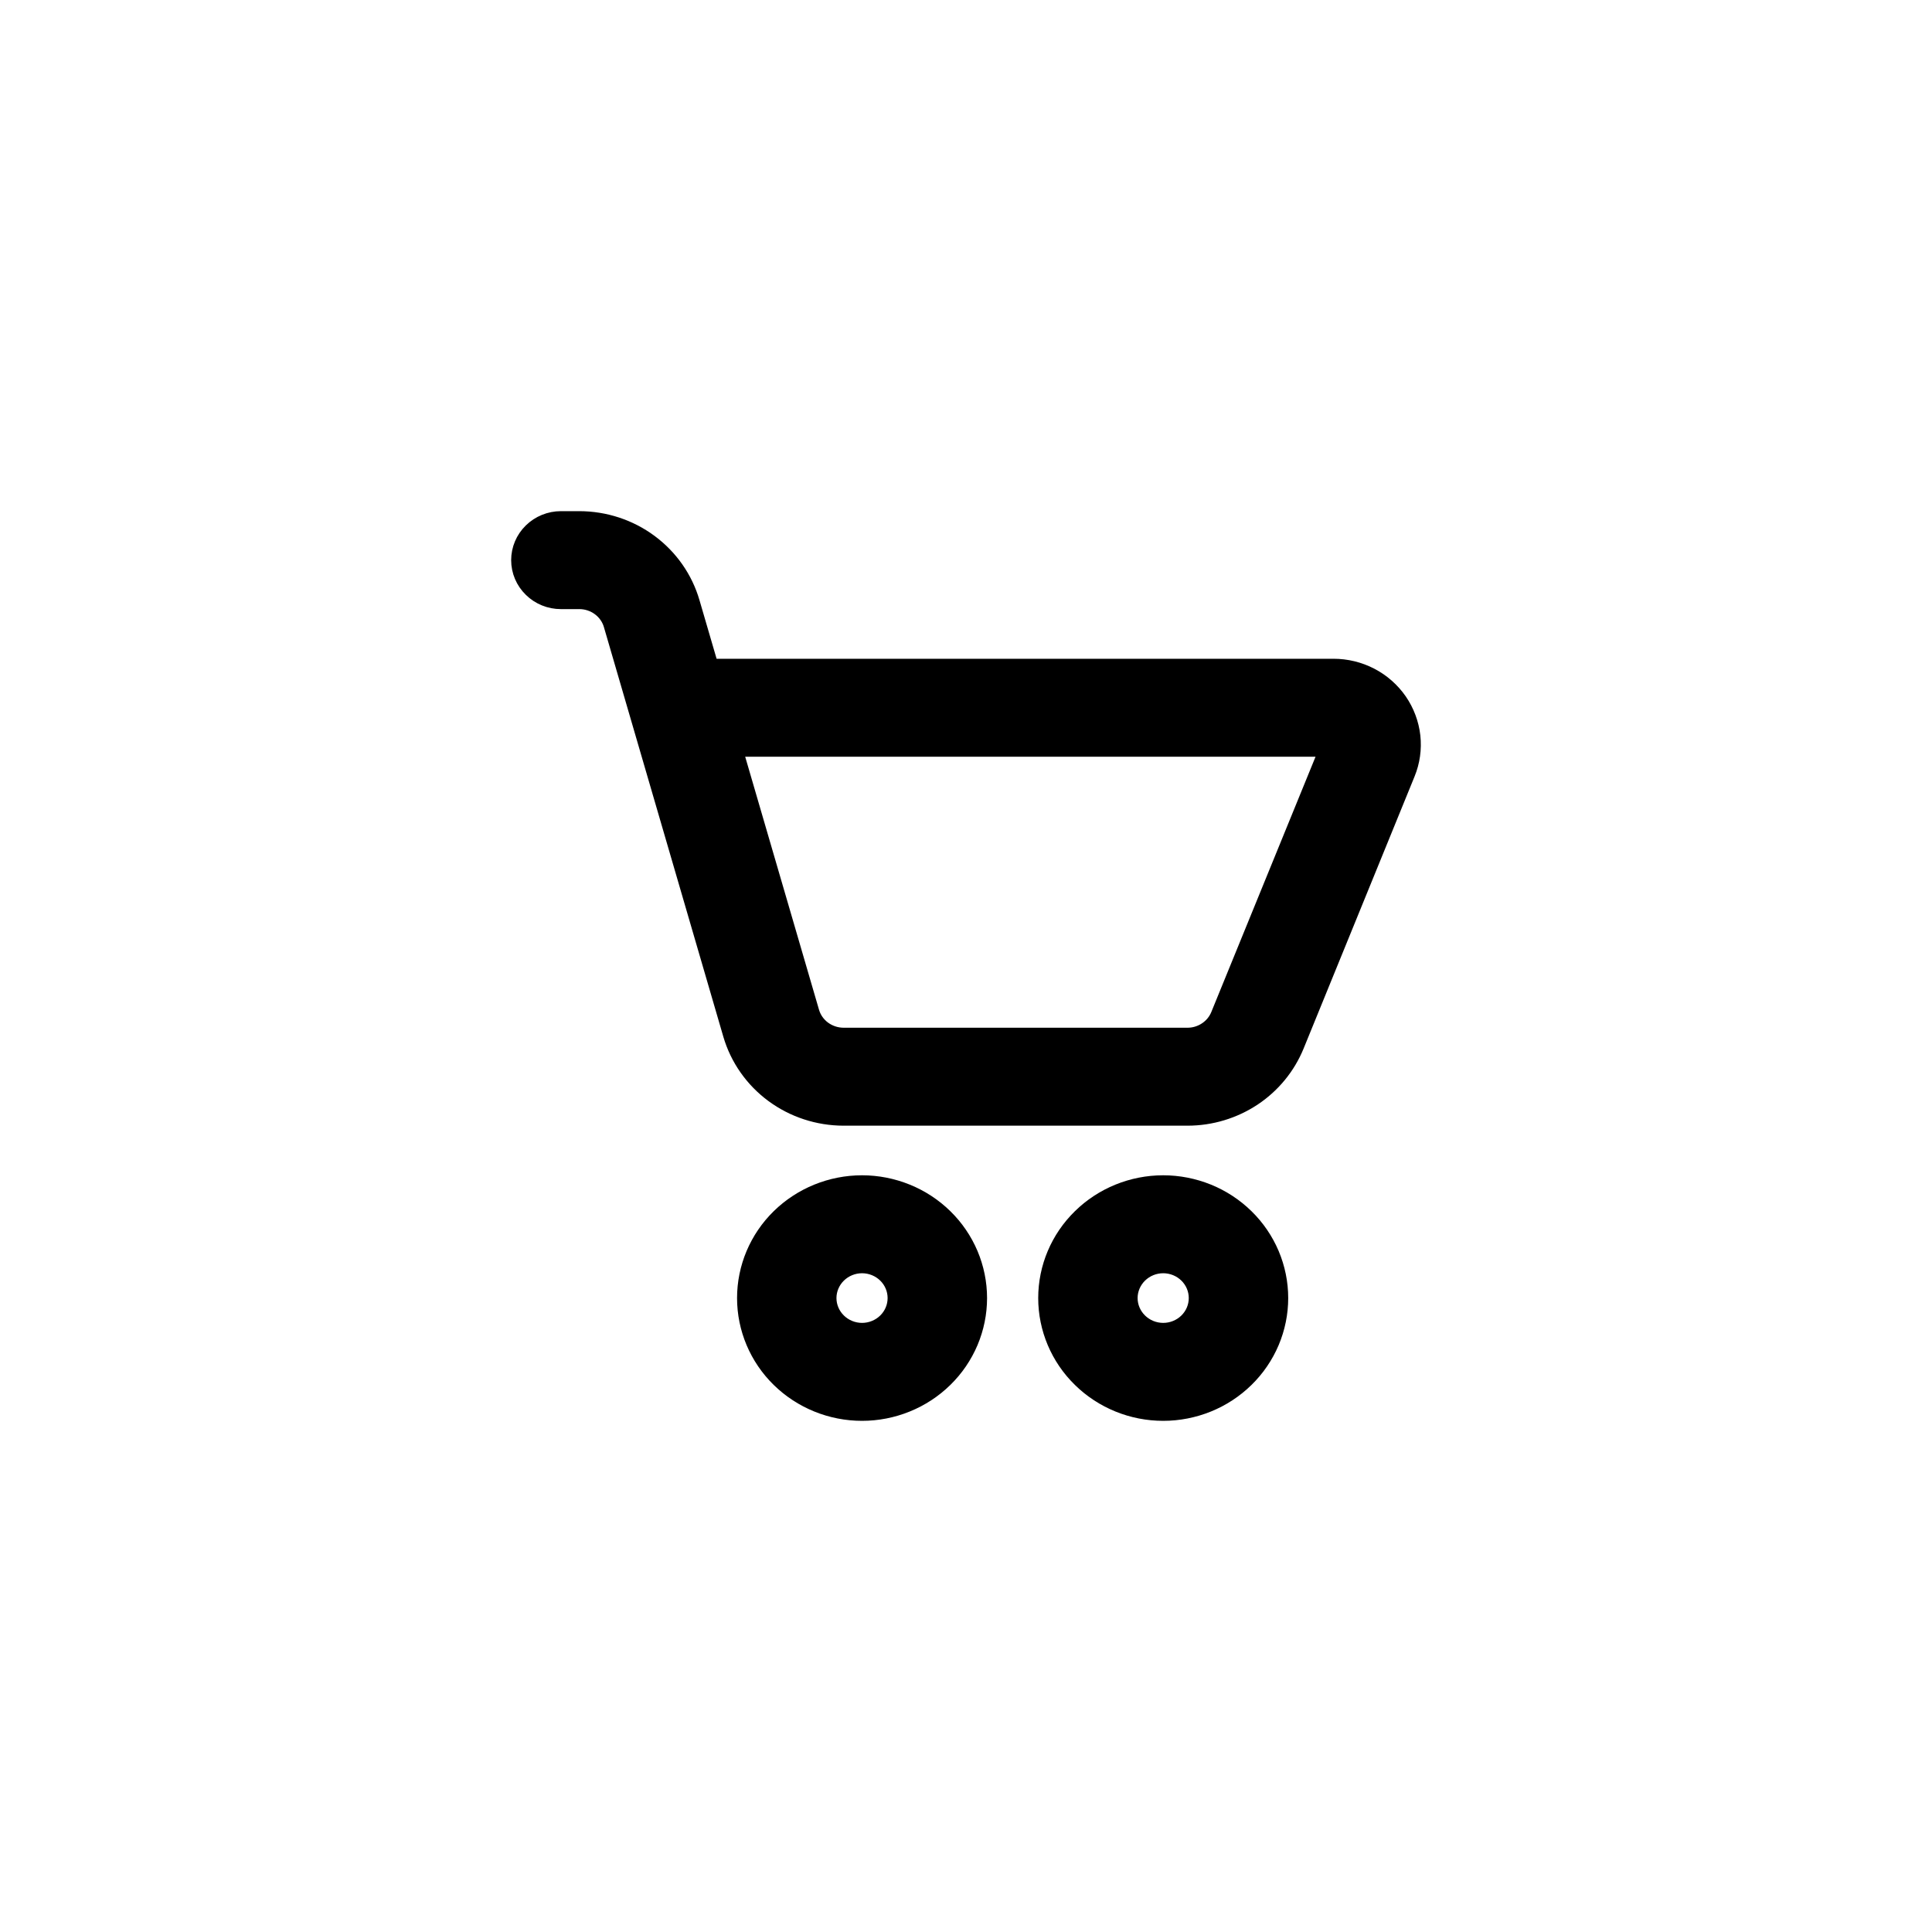
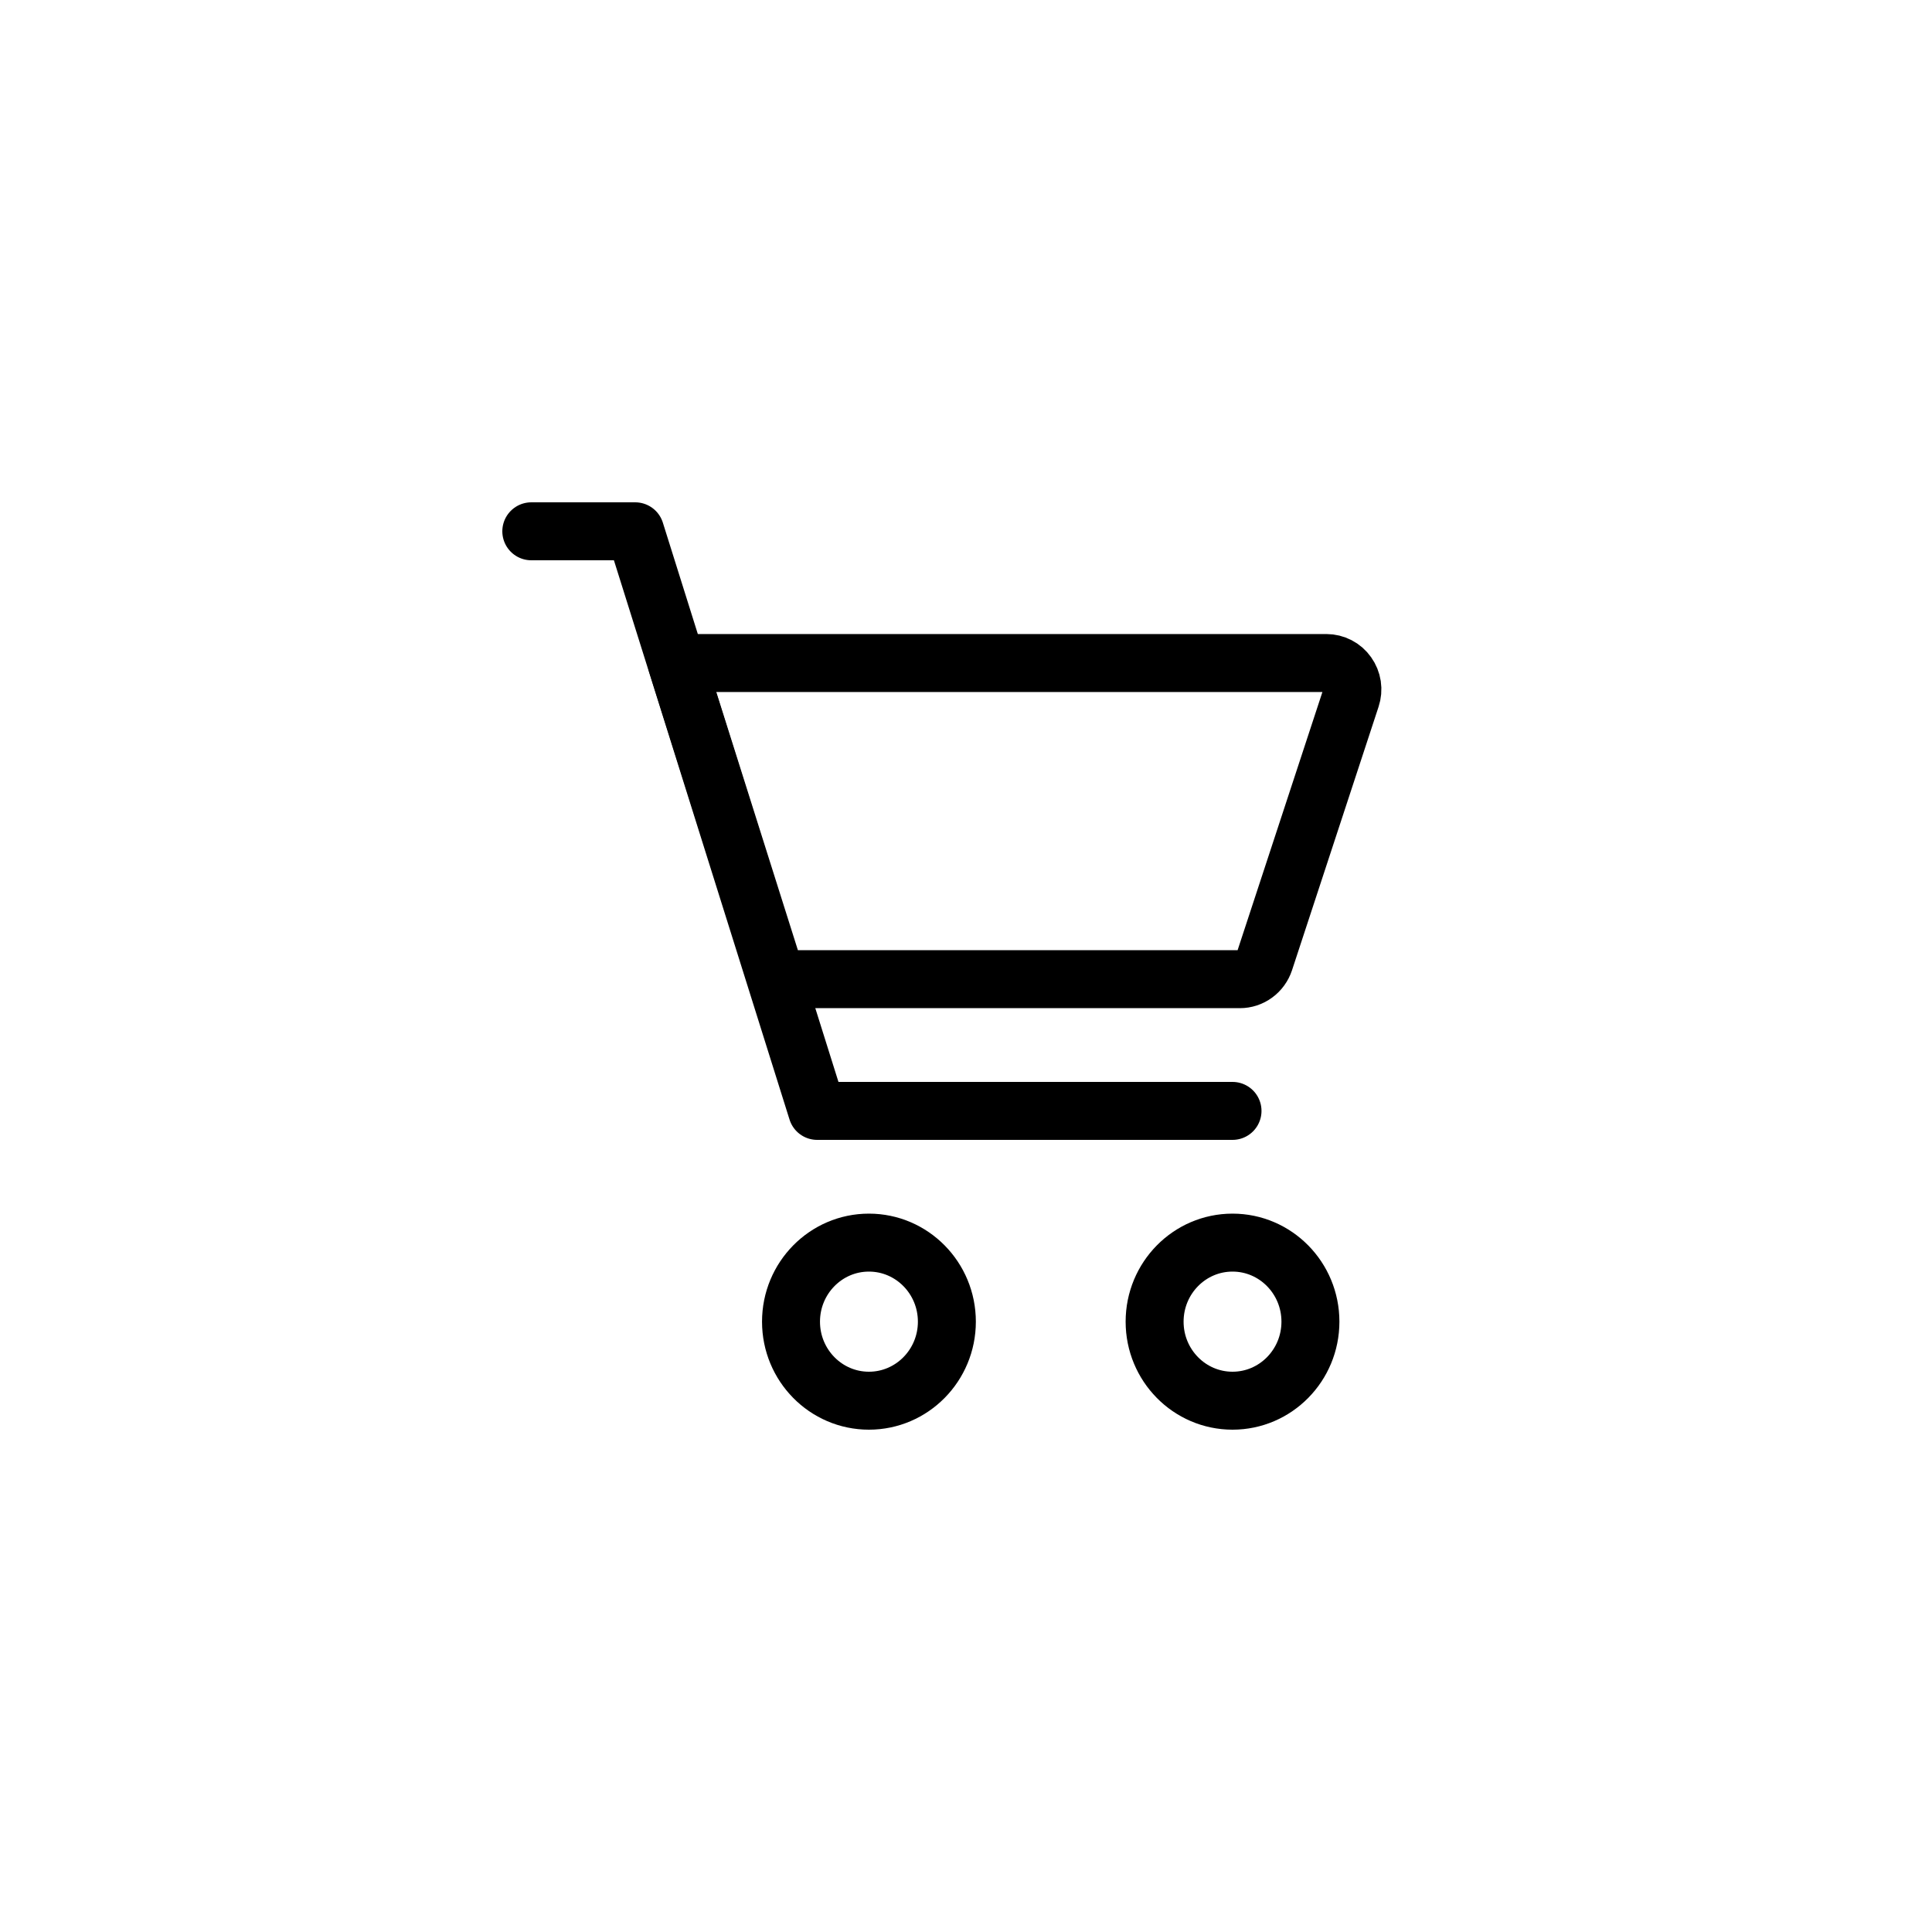
<svg xmlns="http://www.w3.org/2000/svg" width="40" height="40" viewBox="0 0 40 40" fill="none">
-   <path d="M11.613 10.833C11.406 10.833 11.208 10.914 11.062 11.057C10.915 11.2 10.833 11.395 10.833 11.597C10.833 11.8 10.915 11.994 11.062 12.137C11.208 12.281 11.406 12.361 11.613 12.361H11.996C12.165 12.361 12.33 12.416 12.465 12.516C12.6 12.616 12.698 12.756 12.744 12.916L15.216 21.395C15.356 21.873 15.651 22.294 16.057 22.594C16.462 22.893 16.956 23.055 17.464 23.056H24.586C25.054 23.056 25.51 22.918 25.898 22.662C26.285 22.405 26.584 22.04 26.758 21.615L29.055 15.983C29.15 15.752 29.185 15.501 29.158 15.253C29.13 15.005 29.041 14.767 28.899 14.56C28.756 14.354 28.564 14.184 28.339 14.067C28.114 13.95 27.863 13.889 27.609 13.889H14.649L14.242 12.496C14.103 12.017 13.808 11.596 13.403 11.296C12.998 10.996 12.504 10.834 11.996 10.833H11.613ZM16.716 20.973L15.095 15.417H27.609L25.31 21.048C25.252 21.19 25.152 21.311 25.023 21.396C24.894 21.482 24.742 21.528 24.586 21.528H17.464C17.295 21.527 17.131 21.473 16.995 21.373C16.86 21.273 16.762 21.133 16.716 20.973ZM17.848 29.167C18.155 29.167 18.459 29.107 18.742 28.992C19.026 28.877 19.284 28.708 19.501 28.495C19.718 28.283 19.89 28.03 20.008 27.752C20.125 27.474 20.186 27.176 20.186 26.875C20.186 26.574 20.125 26.276 20.008 25.998C19.89 25.72 19.718 25.467 19.501 25.255C19.284 25.042 19.026 24.873 18.742 24.758C18.459 24.643 18.155 24.583 17.848 24.583C17.228 24.583 16.633 24.825 16.194 25.255C15.756 25.684 15.51 26.267 15.51 26.875C15.51 27.483 15.756 28.066 16.194 28.495C16.633 28.925 17.228 29.167 17.848 29.167ZM17.848 27.639C17.641 27.639 17.443 27.558 17.297 27.415C17.151 27.272 17.068 27.078 17.068 26.875C17.068 26.672 17.151 26.478 17.297 26.335C17.443 26.192 17.641 26.111 17.848 26.111C18.054 26.111 18.253 26.192 18.399 26.335C18.545 26.478 18.627 26.672 18.627 26.875C18.627 27.078 18.545 27.272 18.399 27.415C18.253 27.558 18.054 27.639 17.848 27.639ZM24.083 29.167C24.39 29.167 24.694 29.107 24.978 28.992C25.261 28.877 25.519 28.708 25.736 28.495C25.953 28.283 26.125 28.03 26.243 27.752C26.36 27.474 26.421 27.176 26.421 26.875C26.421 26.574 26.36 26.276 26.243 25.998C26.125 25.72 25.953 25.467 25.736 25.255C25.519 25.042 25.261 24.873 24.978 24.758C24.694 24.643 24.39 24.583 24.083 24.583C23.463 24.583 22.868 24.825 22.43 25.255C21.991 25.684 21.745 26.267 21.745 26.875C21.745 27.483 21.991 28.066 22.43 28.495C22.868 28.925 23.463 29.167 24.083 29.167ZM24.083 27.639C23.876 27.639 23.678 27.558 23.532 27.415C23.386 27.272 23.303 27.078 23.303 26.875C23.303 26.672 23.386 26.478 23.532 26.335C23.678 26.192 23.876 26.111 24.083 26.111C24.29 26.111 24.488 26.192 24.634 26.335C24.78 26.478 24.862 26.672 24.862 26.875C24.862 27.078 24.78 27.272 24.634 27.415C24.488 27.558 24.29 27.639 24.083 27.639Z" fill="black" stroke="black" stroke-width="0.5" />
+   <path d="M17.99 29C18.881 29 19.604 28.267 19.604 27.364C19.604 26.46 18.881 25.727 17.99 25.727C17.099 25.727 16.377 26.46 16.377 27.364C16.377 28.267 17.099 29 17.99 29Z" stroke="black" stroke-width="1.2" />
+   <path d="M25.518 29C26.409 29 27.131 28.267 27.131 27.364C27.131 26.46 26.409 25.727 25.518 25.727C24.627 25.727 23.905 26.46 23.905 27.364C23.905 28.267 24.627 29 25.518 29Z" stroke="black" stroke-width="1.2" />
+   <path d="M11 11H13.151L16.919 23H25.518" stroke="black" stroke-width="1.2" stroke-linecap="round" stroke-linejoin="round" />
+   <path d="M16.08 20.273L14.011 13.727H27.462C27.547 13.727 27.631 13.748 27.707 13.787C27.783 13.826 27.848 13.883 27.898 13.954C27.948 14.024 27.981 14.105 27.994 14.19C28.007 14.276 27.999 14.363 27.972 14.445L26.18 19.9C26.144 20.008 26.076 20.103 25.984 20.17C25.893 20.237 25.783 20.273 25.67 20.273H16.08Z" stroke="black" stroke-width="1.2" stroke-linecap="round" stroke-linejoin="round" />
</svg>
